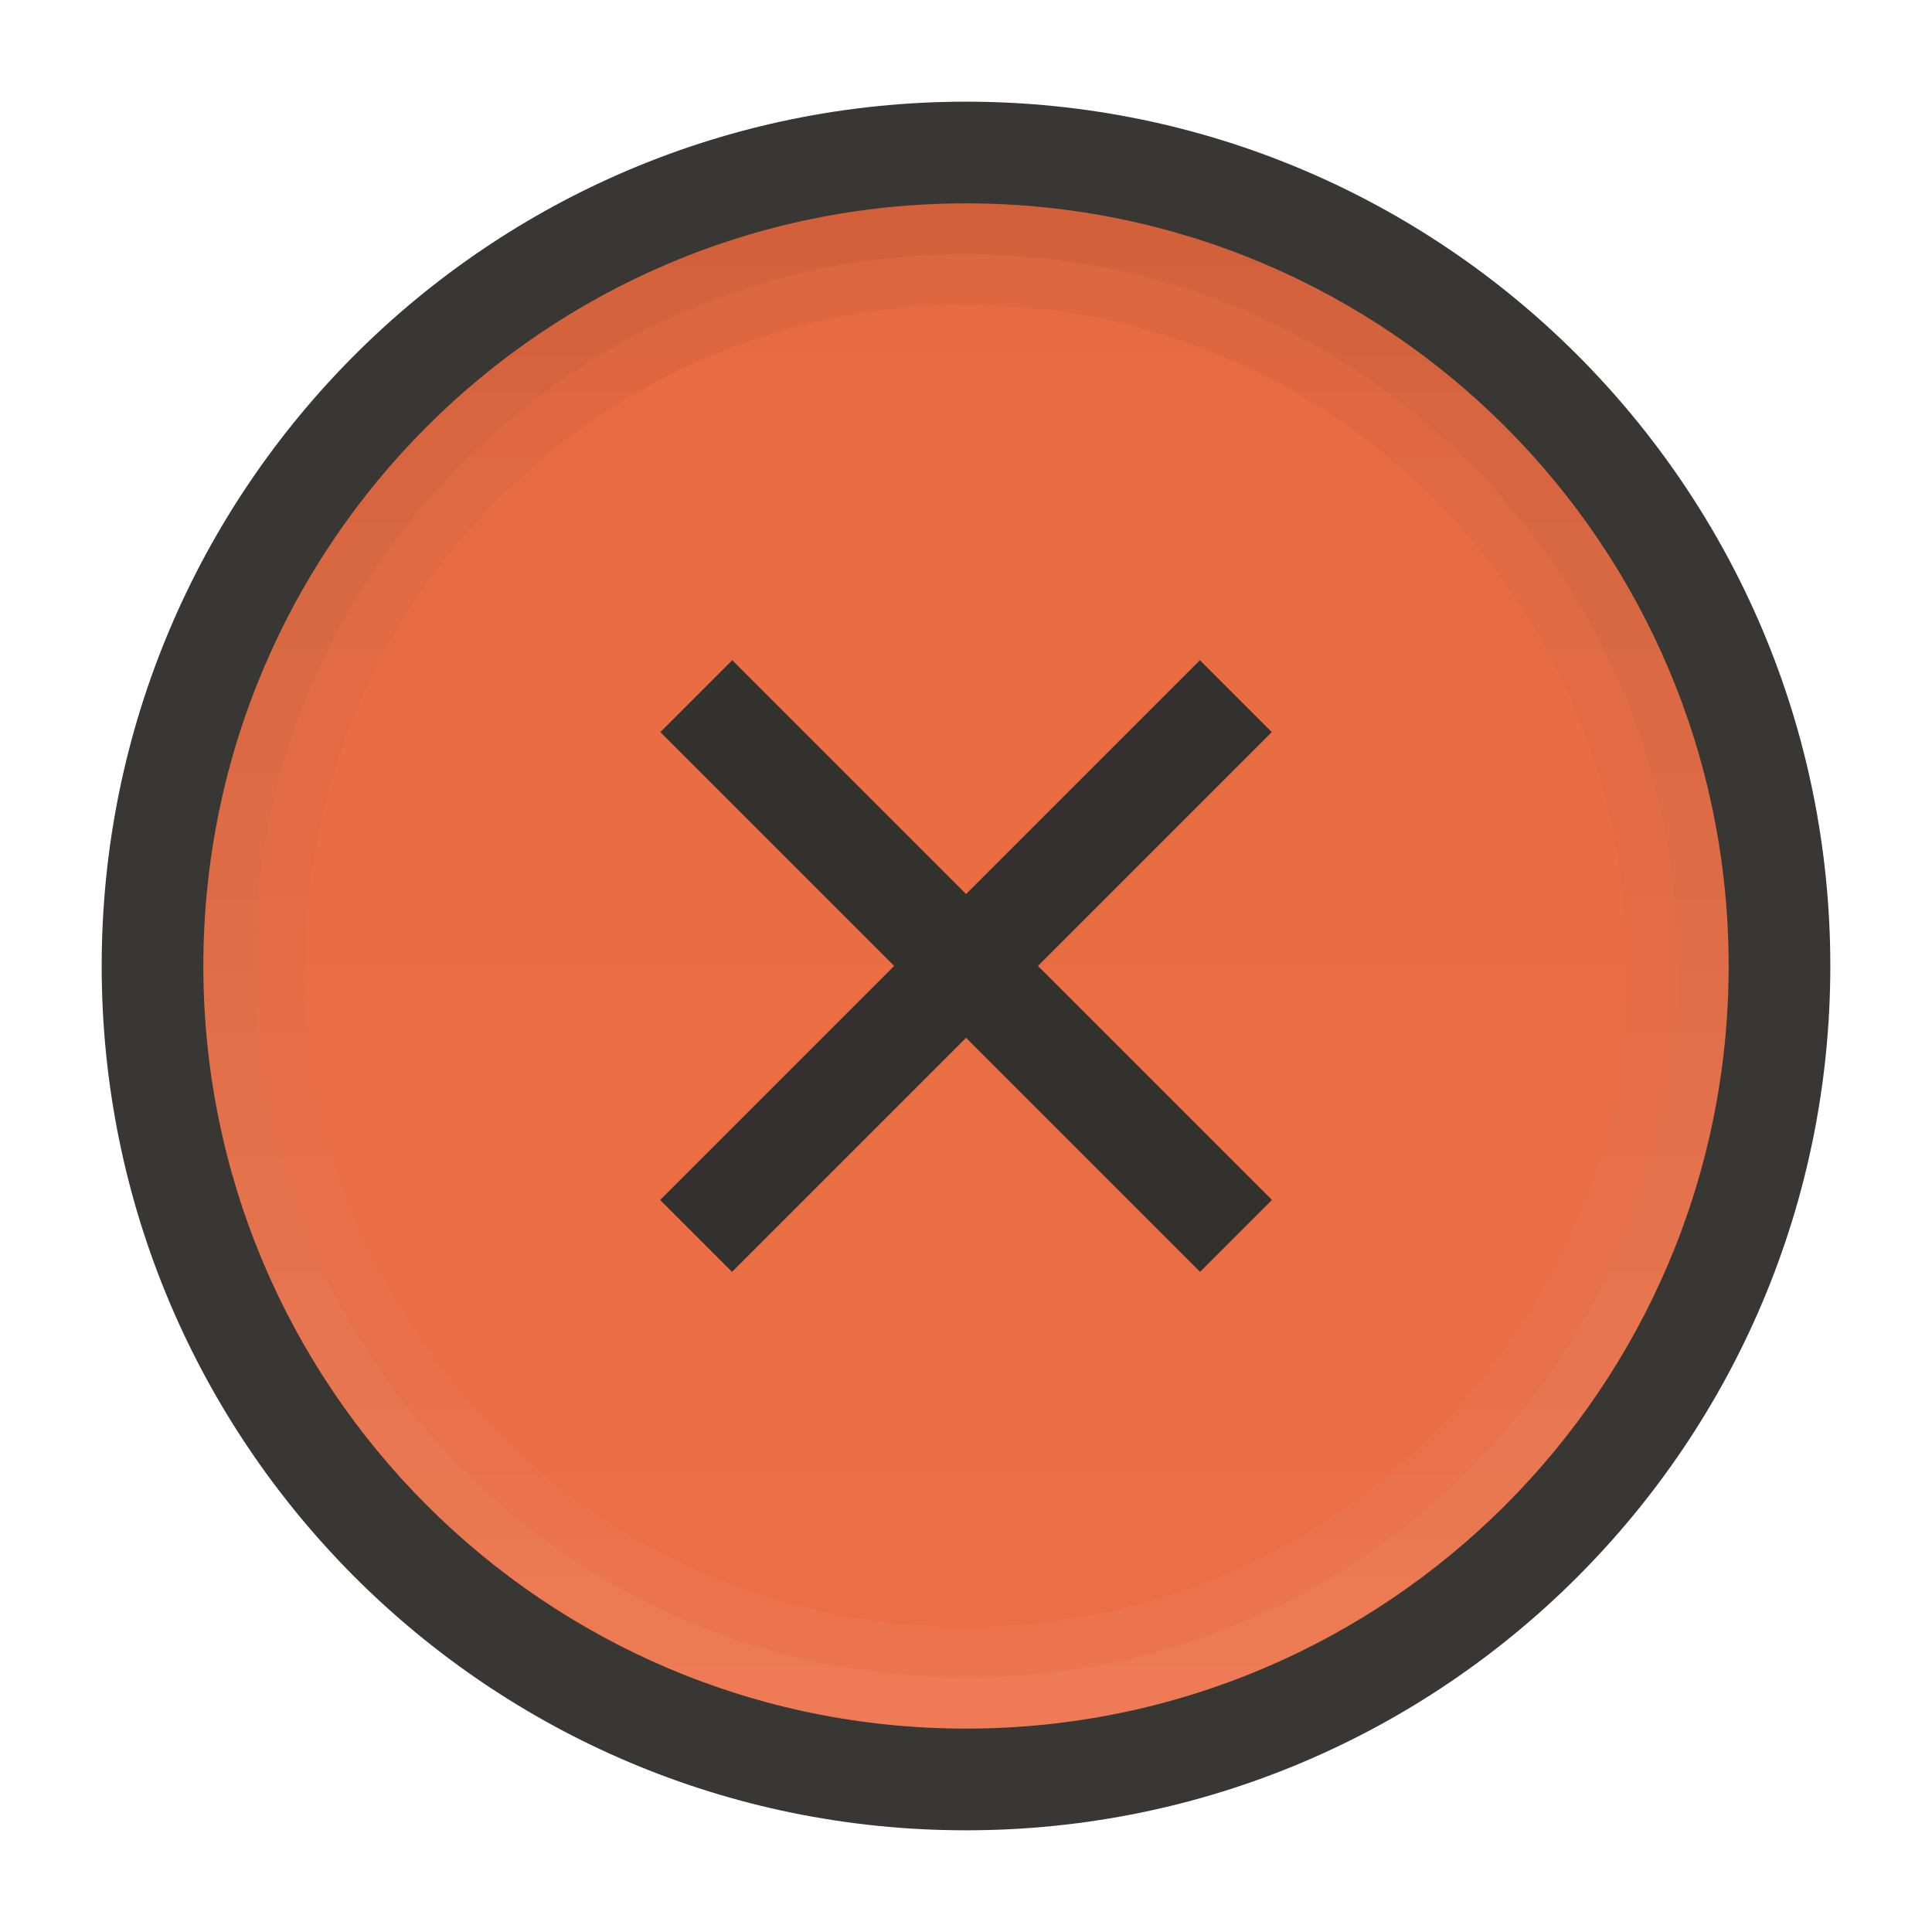
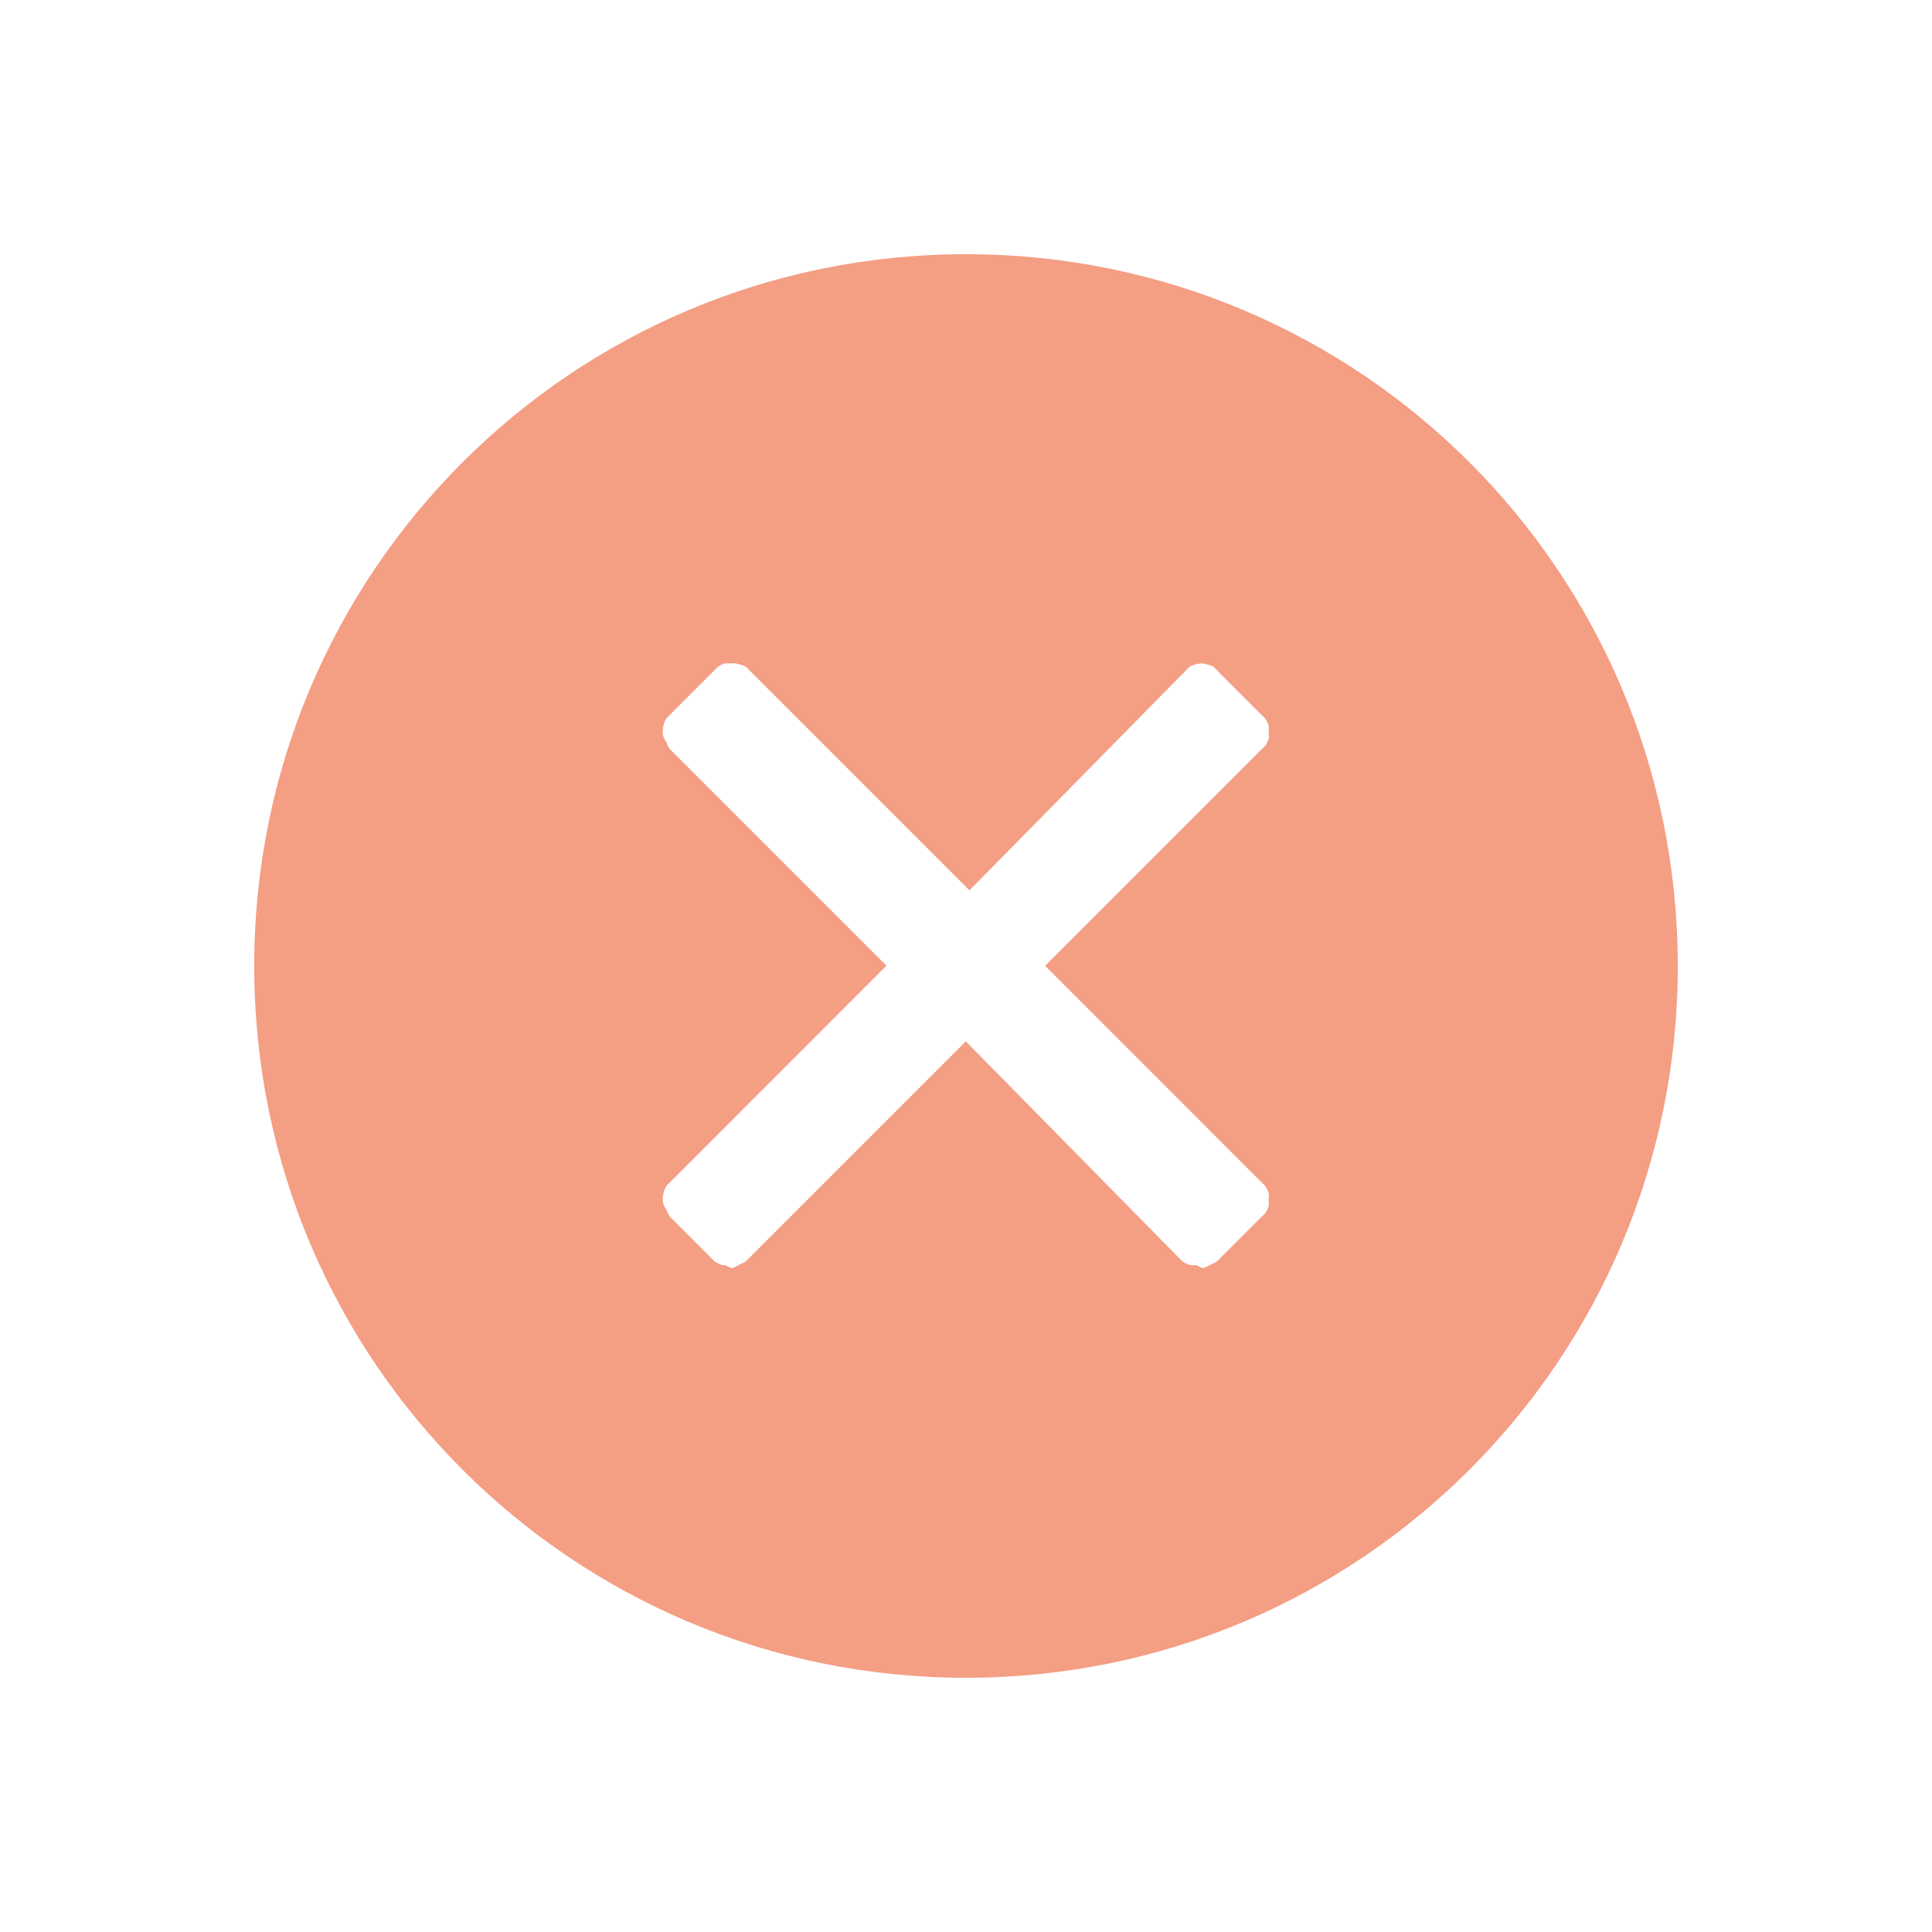
- <svg xmlns="http://www.w3.org/2000/svg" xmlns:xlink="http://www.w3.org/1999/xlink" width="19" height="19" id="svg4770" version="1.1" viewBox="0 0 19 19">
-   <defs id="defs4772">
-     <linearGradient xlink:href="#linearGradient4564" id="linearGradient4552" gradientUnits="userSpaceOnUse" gradientTransform="translate(-1072.362,-1053.362)" x1="2" y1="1062.862" x2="17" y2="1062.862" />
-     <linearGradient id="linearGradient4564">
-       <stop style="stop-color:#ec6e44;stop-opacity:1" offset="0" id="stop4511" />
-       <stop style="stop-color:#e76b41;stop-opacity:1" offset="1" id="stop4513" />
+ <svg xmlns="http://www.w3.org/2000/svg" xmlns:ns1="http://www.openswatchbook.org/uri/2009/osb" id="svg4486" height="19" viewBox="0 0 19 19" width="19" version="1.1">
+   <defs id="defs10">
+     <linearGradient id="linearGradient3781" ns1:paint="solid">
+       <stop style="stop-color:#000000;stop-opacity:1;" offset="0" id="stop3783" />
    </linearGradient>
-     <linearGradient id="linearGradient4297">
-       <stop style="stop-color:#ffffff;stop-opacity:1;" offset="0" id="stop4523" />
-       <stop style="stop-color:#000000;stop-opacity:1" offset="1" id="stop4525" />
-     </linearGradient>
-     <linearGradient xlink:href="#linearGradient4297" id="linearGradient7528" gradientUnits="userSpaceOnUse" gradientTransform="matrix(0,-1,1,0,0,-3.4765625e-5)" x1="-1070.362" y1="9" x2="-1055.362" y2="9" />
-     <linearGradient xlink:href="#linearGradient4297" id="linearGradient7534" gradientUnits="userSpaceOnUse" gradientTransform="matrix(0,-1.035712,1.035712,0,-0.3392617,-37.95674)" x1="-1070.104" y1="9.5" x2="-1055.621" y2="9.5" />
  </defs>
-   <g id="layer1" transform="translate(287.3571,-522.8622)">
-     <g style="display:inline" transform="translate(-287.3571,-530.5)" id="g4540">
-       <circle style="color:#000000;fill:#383734;fill-opacity:1;fill-rule:nonzero;stroke:none;stroke-width:8;marker:none;visibility:visible;display:inline;overflow:visible;enable-background:accumulate" id="circle4542" cx="9.5" cy="1062.862" r="8.5" d="m 18,1062.862 a 8.5,8.5 0 0 1 -8.5,8.5 8.5,8.5 0 0 1 -8.5,-8.5 8.5,8.5 0 0 1 8.5,-8.5 8.5,8.5 0 0 1 8.5,8.5 z" />
-       <circle r="7.5" cy="9.5" cx="-1062.862" id="circle4544" style="color:#000000;fill:url(#linearGradient4552);fill-opacity:1;fill-rule:nonzero;stroke:none;stroke-width:8;marker:none;visibility:visible;display:inline;overflow:visible;enable-background:accumulate" transform="matrix(0,-1,1,0,0,0)" d="m -1055.362,9.5 a 7.5,7.5 0 0 1 -7.5,7.5 7.5,7.5 0 0 1 -7.5,-7.5 7.5,7.5 0 0 1 7.5,-7.5 7.5,7.5 0 0 1 7.5,7.5 z" />
-       <path style="font-style:normal;font-variant:normal;font-weight:normal;font-stretch:normal;text-indent:0;text-align:start;text-decoration:none;line-height:normal;letter-spacing:normal;word-spacing:normal;text-transform:none;direction:ltr;block-progression:tb;writing-mode:lr-tb;text-anchor:start;baseline-shift:baseline;opacity:0.05;color:#000000;color-interpolation:sRGB;color-interpolation-filters:linearRGB;fill:url(#linearGradient7528);fill-opacity:1;stroke:none;stroke-width:1;marker:none;visibility:visible;display:inline;overflow:visible;isolation:auto;mix-blend-mode:normal;enable-background:accumulate;clip-rule:nonzero;color-rendering:auto;image-rendering:auto;shape-rendering:auto;text-rendering:auto;font-family:sans-serif;-inkscape-font-specification:sans-serif" d="m 2,1062.861 c 0,4.136 3.364,7.5 7.5,7.5 4.136,0 7.5,-3.364 7.5,-7.5 0,-4.136 -3.364,-7.5 -7.5,-7.5 -4.136,0 -7.5,3.364 -7.5,7.5 z m 1,0 c 0,-3.596 2.904,-6.5 6.5,-6.5 3.596,0 6.5,2.904 6.5,6.5 0,3.596 -2.904,6.5 -6.5,6.5 -3.596,0 -6.5,-2.904 -6.5,-6.5 z" id="circle4546" />
-       <path style="font-style:normal;font-variant:normal;font-weight:normal;font-stretch:normal;text-indent:0;text-align:start;text-decoration:none;line-height:normal;letter-spacing:normal;word-spacing:normal;text-transform:none;direction:ltr;block-progression:tb;writing-mode:lr-tb;text-anchor:start;baseline-shift:baseline;opacity:0.05;color:#000000;color-interpolation:sRGB;color-interpolation-filters:linearRGB;fill:url(#linearGradient7534);fill-opacity:1;stroke:none;stroke-width:0.5;marker:none;visibility:visible;display:inline;overflow:visible;isolation:auto;mix-blend-mode:normal;enable-background:accumulate;clip-rule:nonzero;color-rendering:auto;image-rendering:auto;shape-rendering:auto;text-rendering:auto;font-family:sans-serif;-inkscape-font-specification:sans-serif" d="m 2,1062.861 c 0,4.139 3.361,7.5 7.5,7.5 4.139,0 7.5,-3.361 7.5,-7.5 0,-4.139 -3.361,-7.5 -7.5,-7.5 -4.139,0 -7.5,3.361 -7.5,7.5 z m 0.5,0 c 0,-3.869 3.131,-7 7,-7 3.869,0 7,3.131 7,7 0,3.869 -3.131,7 -7,7 -3.869,0 -7,-3.131 -7,-7 z" id="circle4548" />
-       <rect style="color:#000000;fill:none;stroke:none;stroke-width:1;marker:none;visibility:visible;display:inline;overflow:visible;enable-background:accumulate" id="rect4550" width="19" height="19" x="-7.3563765e-06" y="1053.362" />
+   <g id="layer1" transform="translate(290.21 -522.86)">
+     <g id="g4113" transform="translate(-289.71 -511)">
+       <rect id="rect4539" style="color:#000000;fill:none" height="19" width="19" y="1033.86" x="-0.5" />
+       <path style="fill:#f07e5b;fill-opacity:1;stroke:none;opacity:0.75" d="m 9,1036.36 c -3.873,0 -7,3.127 -7,7 0,3.873 3.127,7 7,7 3.873,0 7,-3.127 7,-7 0,-3.873 -3.127,-7 -7,-7 z m -2.367,4.024 0.034,0 c 0.022,3e-4 0.044,0 0.068,0 0.035,0.011 0.071,0.014 0.101,0.034 0.012,0.011 0.024,0.019 0.034,0.034 l 2.164,2.164 2.13,-2.164 c 0.01,-0.012 0.021,-0.023 0.034,-0.034 0.04,-0.023 0.088,-0.035 0.135,-0.034 0.035,0.011 0.071,0.014 0.101,0.034 0.012,0.011 0.024,0.019 0.034,0.034 l 0.44,0.44 c 0.012,0.011 0.024,0.019 0.034,0.034 0.015,0.021 0.026,0.044 0.034,0.067 0.003,0.023 0.003,0.047 0,0.067 0.003,0.022 0.003,0.047 0,0.067 -0.007,0.024 -0.019,0.047 -0.034,0.067 -0.01,0.012 -0.021,0.023 -0.034,0.034 l -2.13,2.13 2.13,2.131 c 0.012,0.011 0.024,0.02 0.034,0.034 0.015,0.021 0.026,0.046 0.034,0.067 0.003,0.023 0.003,0.047 0,0.067 0.003,0.022 0.003,0.045 0,0.067 -0.007,0.024 -0.019,0.046 -0.034,0.067 -0.01,0.012 -0.021,0.023 -0.034,0.034 l -0.44,0.44 c -0.02,0.015 -0.044,0.023 -0.068,0.034 -0.02,0.015 -0.043,0.022 -0.068,0.034 -0.024,-0.011 -0.048,-0.017 -0.068,-0.034 -0.013,0.011 -0.057,0 -0.068,0 -0.024,-0.011 -0.048,-0.017 -0.068,-0.034 l -2.13,-2.164 -2.164,2.164 c -0.02,0.015 -0.044,0.023 -0.068,0.034 -0.02,0.015 -0.044,0.023 -0.068,0.034 -0.024,-0.011 -0.048,-0.017 -0.068,-0.034 -0.013,0.011 -0.023,0 -0.034,0 -0.024,-0.011 -0.048,-0.017 -0.068,-0.034 l -0.44,-0.44 c -0.015,-0.021 -0.026,-0.043 -0.034,-0.067 -0.015,-0.021 -0.026,-0.043 -0.034,-0.067 -0.003,-0.022 -0.003,-0.046 0,-0.067 0.003,-0.036 0.015,-0.071 0.034,-0.102 0.01,-0.012 0.021,-0.023 0.034,-0.034 l 2.13,-2.131 -2.13,-2.13 c -0.015,-0.02 -0.026,-0.043 -0.034,-0.067 -0.015,-0.021 -0.026,-0.043 -0.034,-0.067 -0.003,-0.022 -0.003,-0.047 0,-0.067 0.003,-0.036 0.015,-0.072 0.034,-0.102 0.01,-0.012 0.021,-0.023 0.034,-0.034 l 0.44,-0.44 c 0.01,-0.012 0.021,-0.023 0.034,-0.034 0.02,-0.015 0.044,-0.023 0.068,-0.034 z" id="path2985" />
    </g>
-     <path style="font-style:normal;font-variant:normal;font-weight:normal;font-stretch:normal;text-indent:0;text-align:start;text-decoration:none;line-height:normal;letter-spacing:normal;word-spacing:normal;text-transform:none;direction:ltr;block-progression:tb;writing-mode:lr-tb;text-anchor:start;baseline-shift:baseline;color:#000000;color-interpolation:sRGB;color-interpolation-filters:linearRGB;fill:#32312e;fill-opacity:1;stroke:none;stroke-width:1;marker:none;visibility:visible;display:inline;overflow:visible;isolation:auto;mix-blend-mode:normal;enable-background:accumulate;clip-rule:nonzero;color-rendering:auto;image-rendering:auto;shape-rendering:auto;text-rendering:auto;font-family:sans-serif;-inkscape-font-specification:sans-serif" d="m -275.557,529.355 -0.354,0.354 -4.6,4.6 -0.354,0.354 0.707,0.707 0.354,-0.354 4.6,-4.6 0.354,-0.354 -0.707,-0.707 z" id="path4566" />
-     <path style="font-style:normal;font-variant:normal;font-weight:normal;font-stretch:normal;text-indent:0;text-align:start;text-decoration:none;line-height:normal;letter-spacing:normal;word-spacing:normal;text-transform:none;direction:ltr;block-progression:tb;writing-mode:lr-tb;text-anchor:start;baseline-shift:baseline;color:#000000;color-interpolation:sRGB;color-interpolation-filters:linearRGB;fill:#32312e;fill-opacity:1;stroke:none;stroke-width:1;marker:none;visibility:visible;display:inline;overflow:visible;isolation:auto;mix-blend-mode:normal;enable-background:accumulate;clip-rule:nonzero;color-rendering:auto;image-rendering:auto;shape-rendering:auto;text-rendering:auto;font-family:sans-serif;-inkscape-font-specification:sans-serif" d="m -280.156,529.355 -0.707,0.707 0.354,0.354 4.6,4.6 0.354,0.354 0.707,-0.707 -0.354,-0.354 -4.6,-4.6 -0.354,-0.354 z" id="path4568" />
  </g>
</svg>
